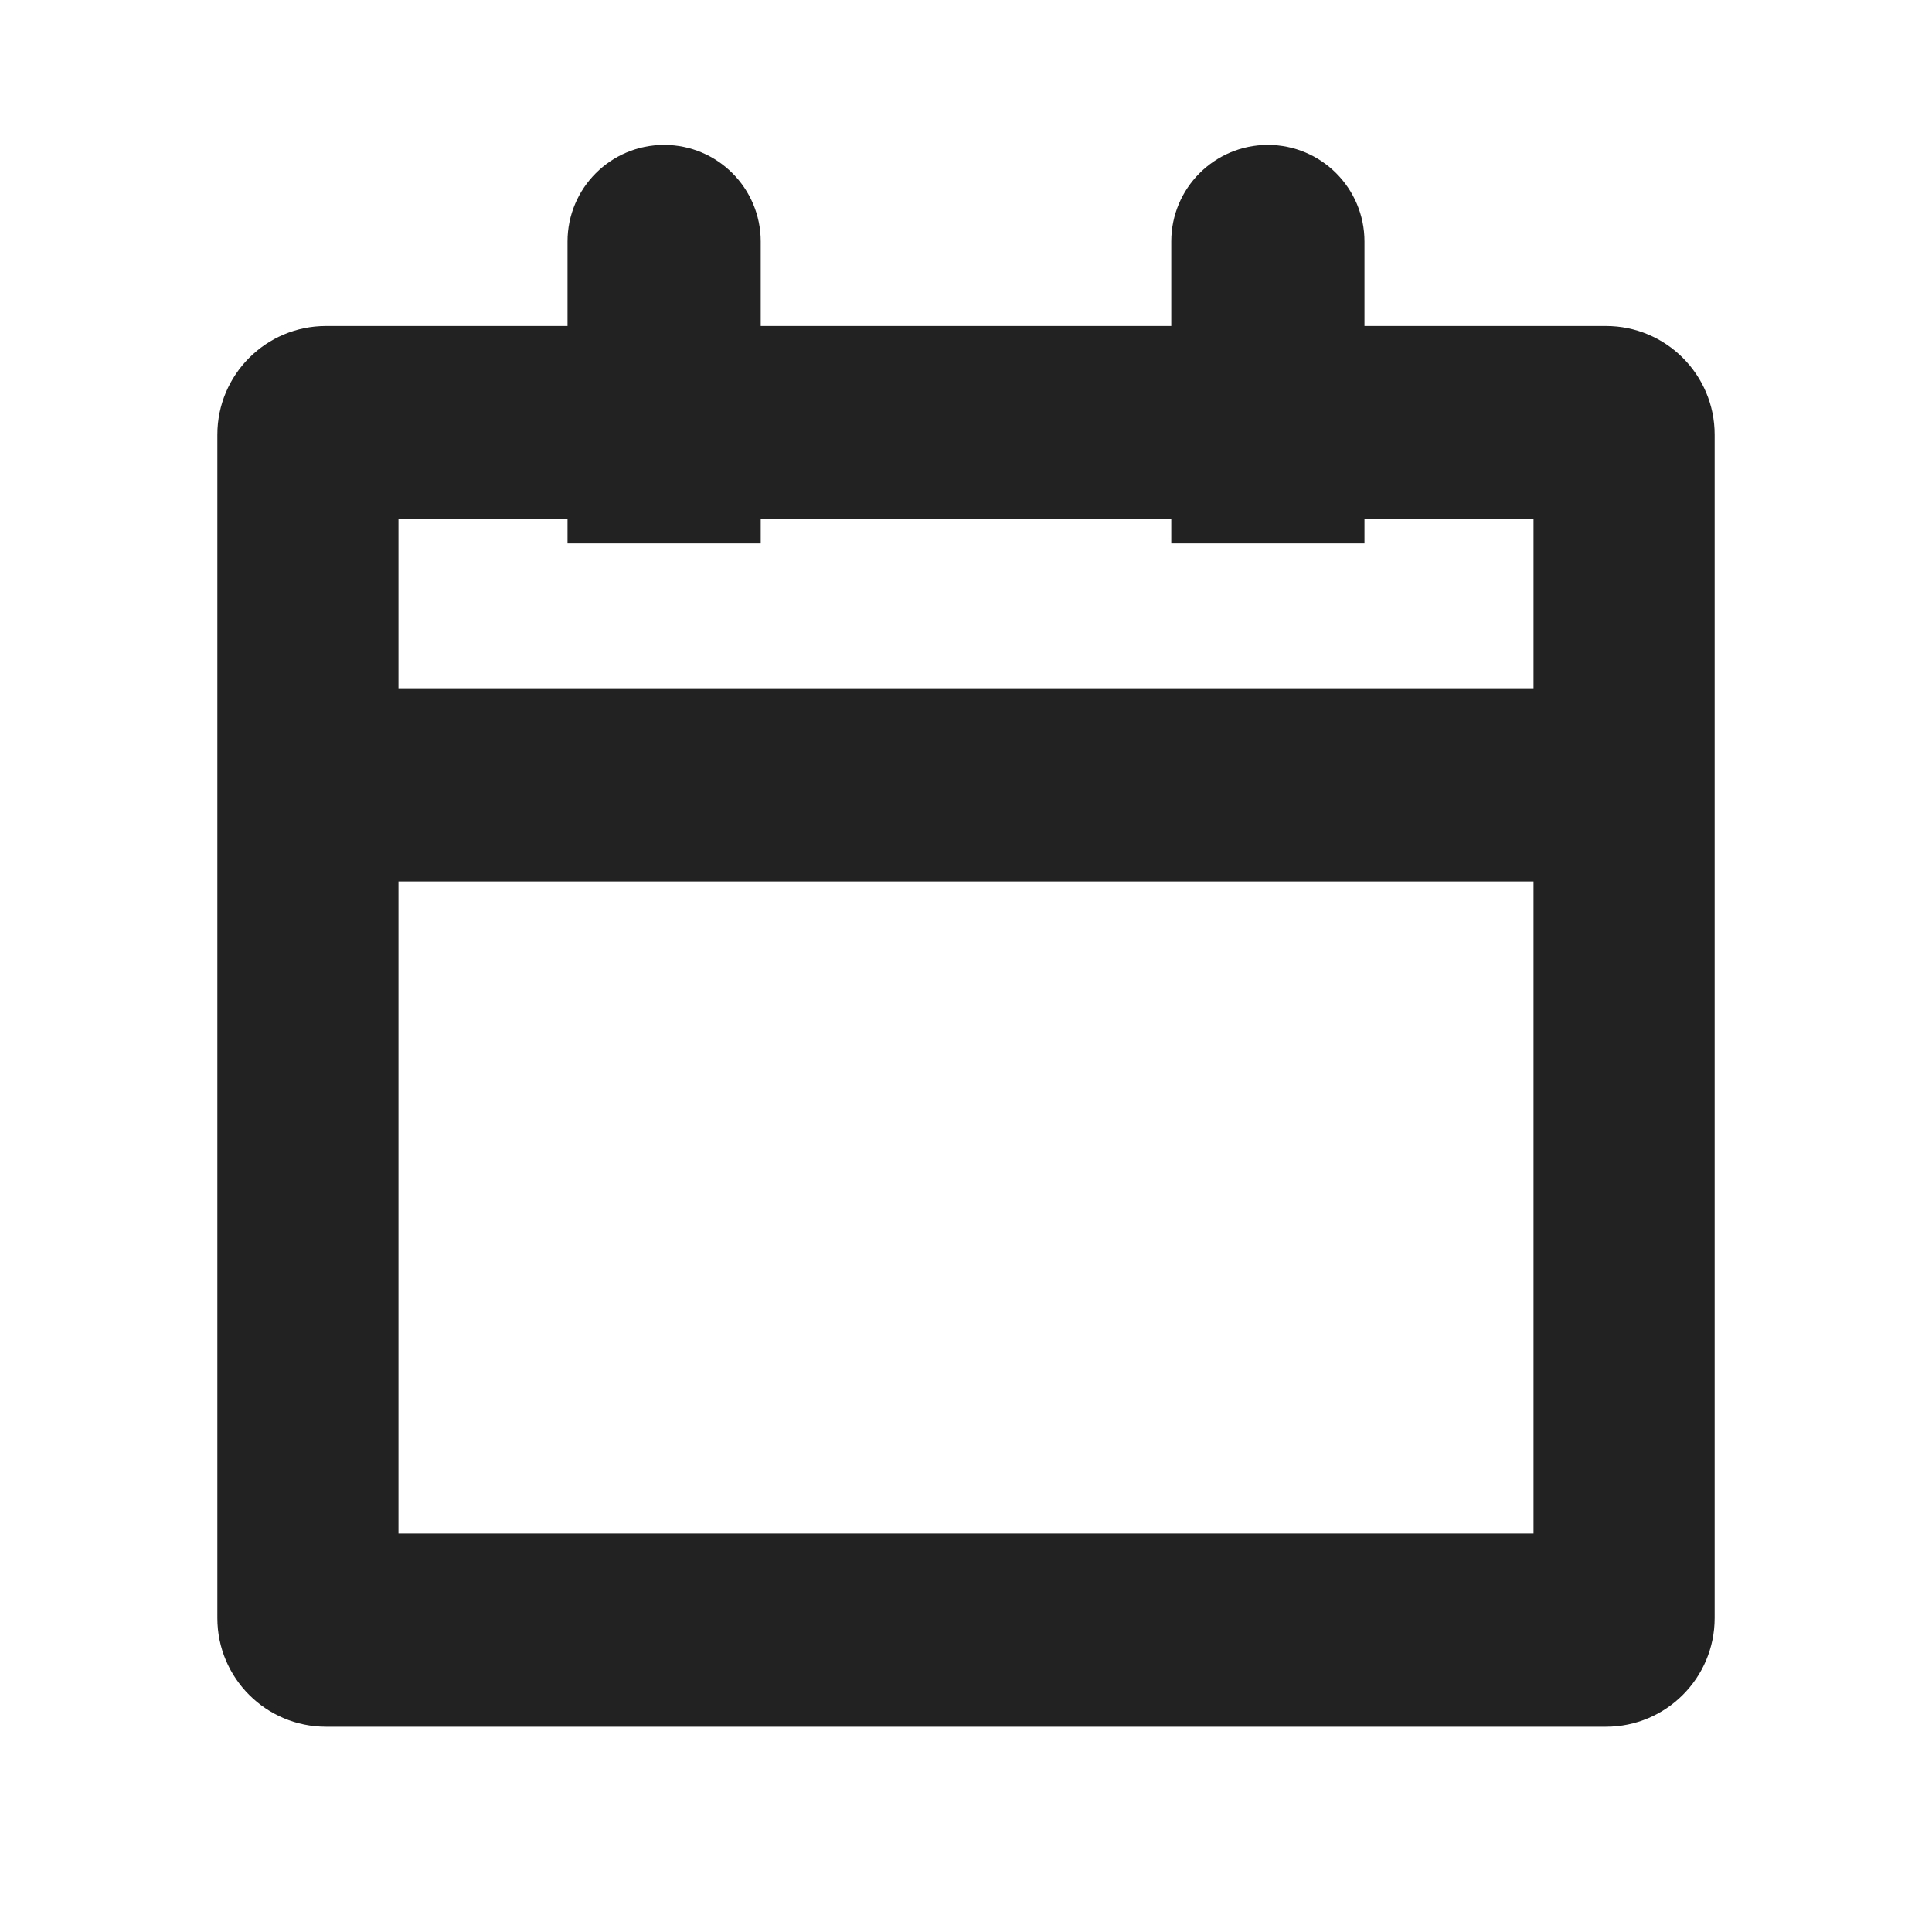
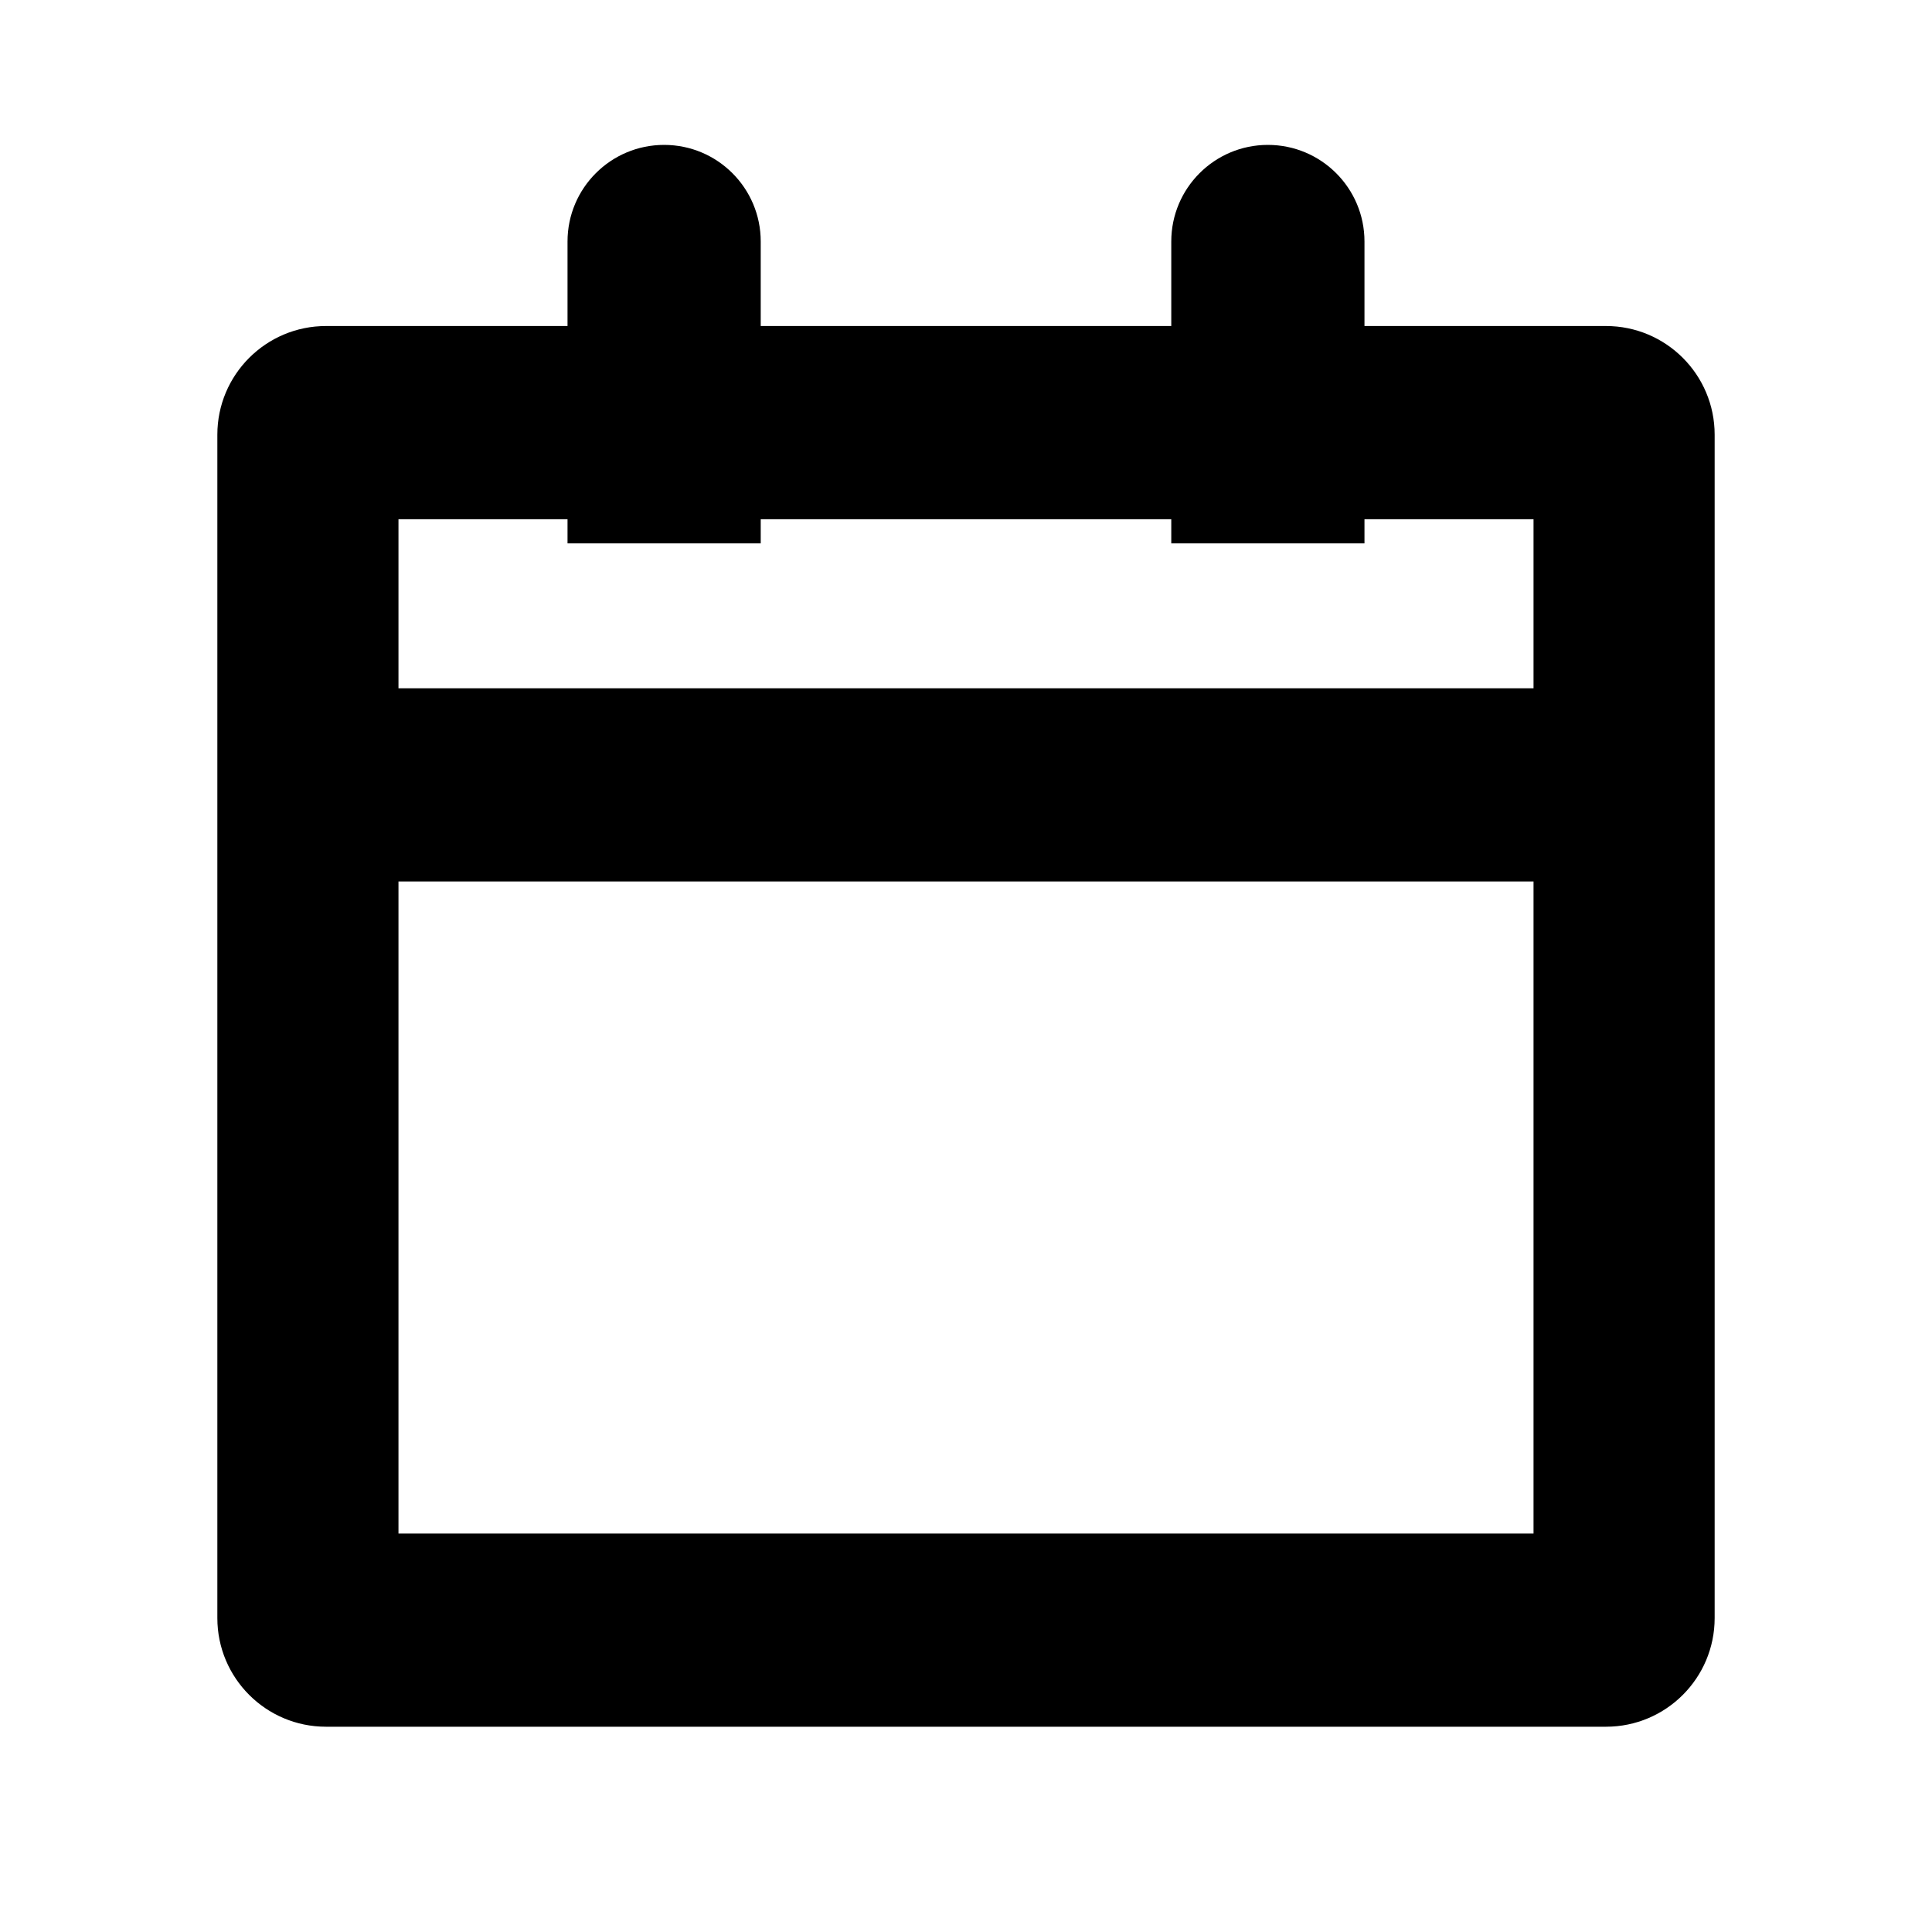
<svg xmlns="http://www.w3.org/2000/svg" width="16" height="16" viewBox="0 0 16 16">
-   <path fill="#222" fill-rule="evenodd" d="M2.7 2.7 h10.6 a0.9 0.9 0 0 1 0.9 0.9 v9.8 a0.9 0.9 0 0 1 -0.9 0.9 h-10.6 a0.9 0.9 0 0 1 -0.9 -0.9 v-9.8 a0.9 0.9 0 0 1 0.9 -0.9 z M3.3 4.3 v8.4 h9.4 v-8.4 z" />
-   <path fill="#222" d="M3 5.7 h10 v1.6 h-10 z" />
-   <path fill="#222" d="M5.5 1.2 a0.8 0.8 0 0 1 0.8 0.8 v2.5 h-1.6 v-2.5 a0.8 0.8 0 0 1 0.8 -0.8 z" />
-   <path fill="#222" d="M10.5 1.2 a0.8 0.8 0 0 1 0.8 0.8 v2.5 h-1.6 v-2.5 a0.8 0.8 0 0 1 0.8 -0.8 z" />
+   <path fill="currentColor" fill-rule="evenodd" d="M2.7 2.7 h10.6 a0.9 0.9 0 0 1 0.9 0.9 v9.8 a0.9 0.9 0 0 1 -0.9 0.9 h-10.6 a0.9 0.9 0 0 1 -0.9 -0.9 v-9.8 a0.9 0.9 0 0 1 0.9 -0.9 z M3.3 4.3 v8.4 h9.4 v-8.4 z" />
+   <path fill="currentColor" d="M3 5.7 h10 v1.6 h-10 z" />
+   <path fill="currentColor" d="M5.5 1.2 a0.8 0.8 0 0 1 0.8 0.8 v2.5 h-1.6 v-2.5 a0.8 0.8 0 0 1 0.8 -0.8 z" />
+   <path fill="currentColor" d="M10.5 1.2 a0.8 0.8 0 0 1 0.8 0.8 v2.5 h-1.6 v-2.5 a0.8 0.8 0 0 1 0.8 -0.8 z" />
</svg>
